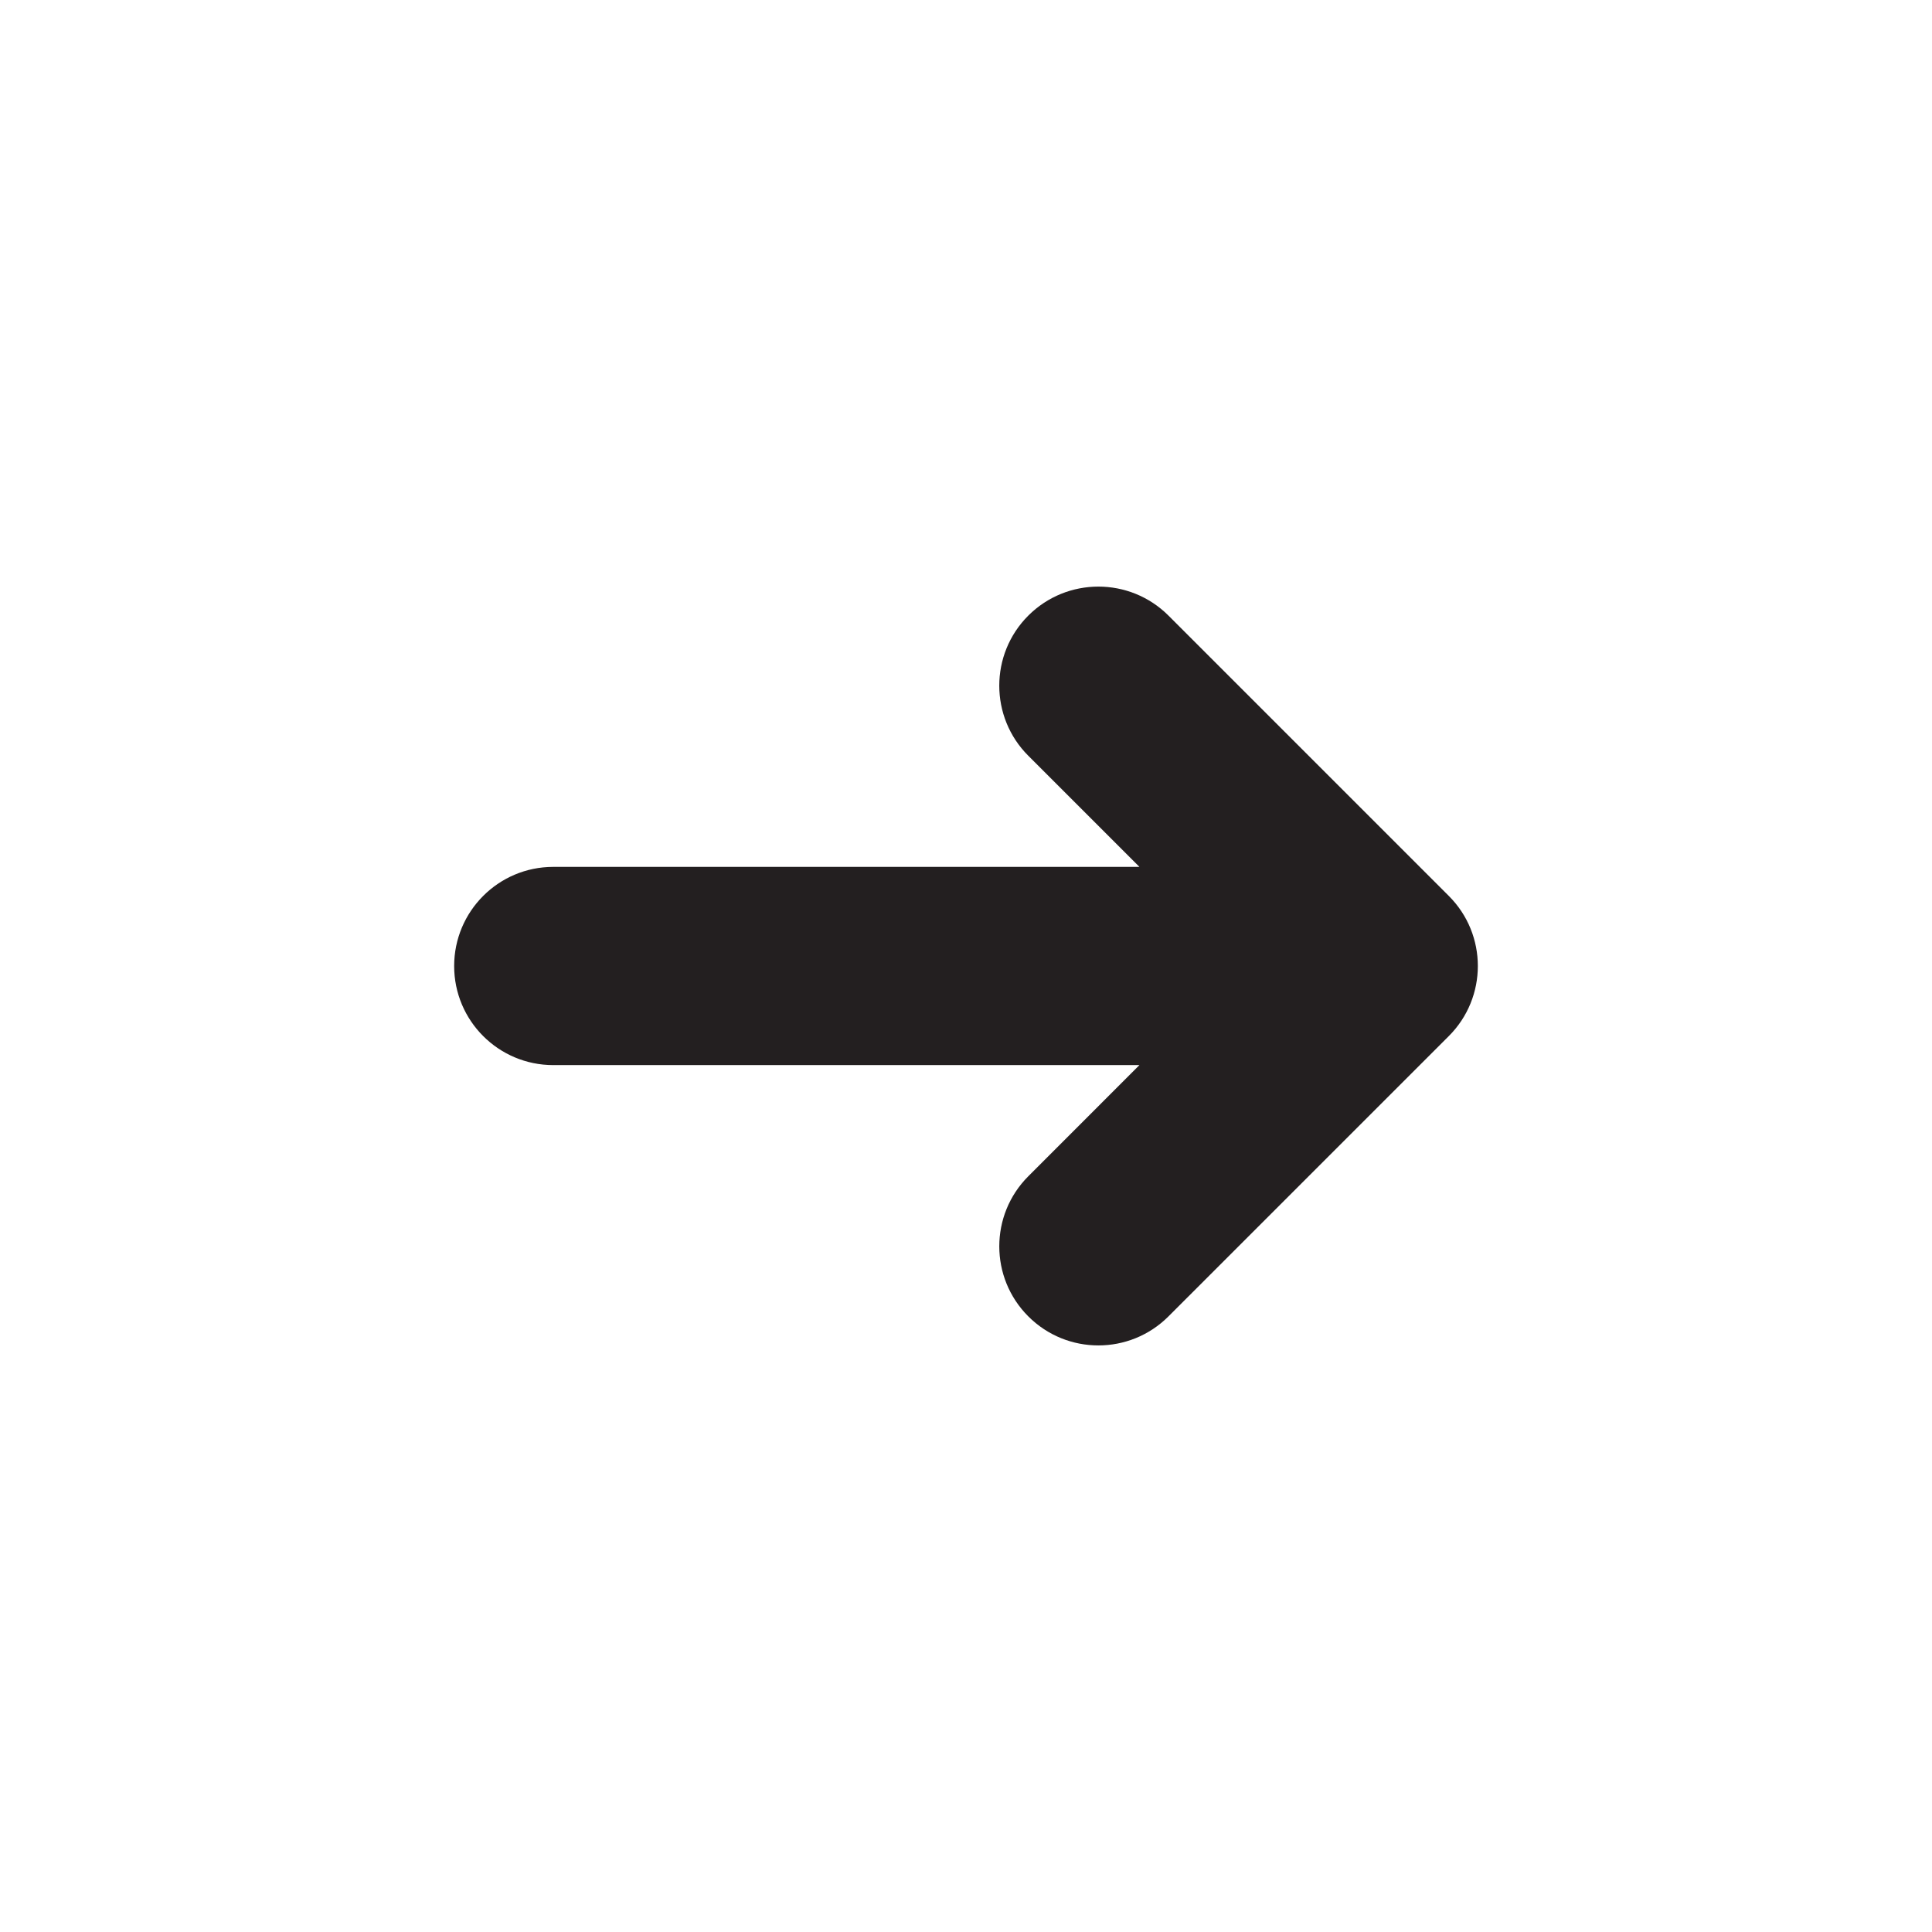
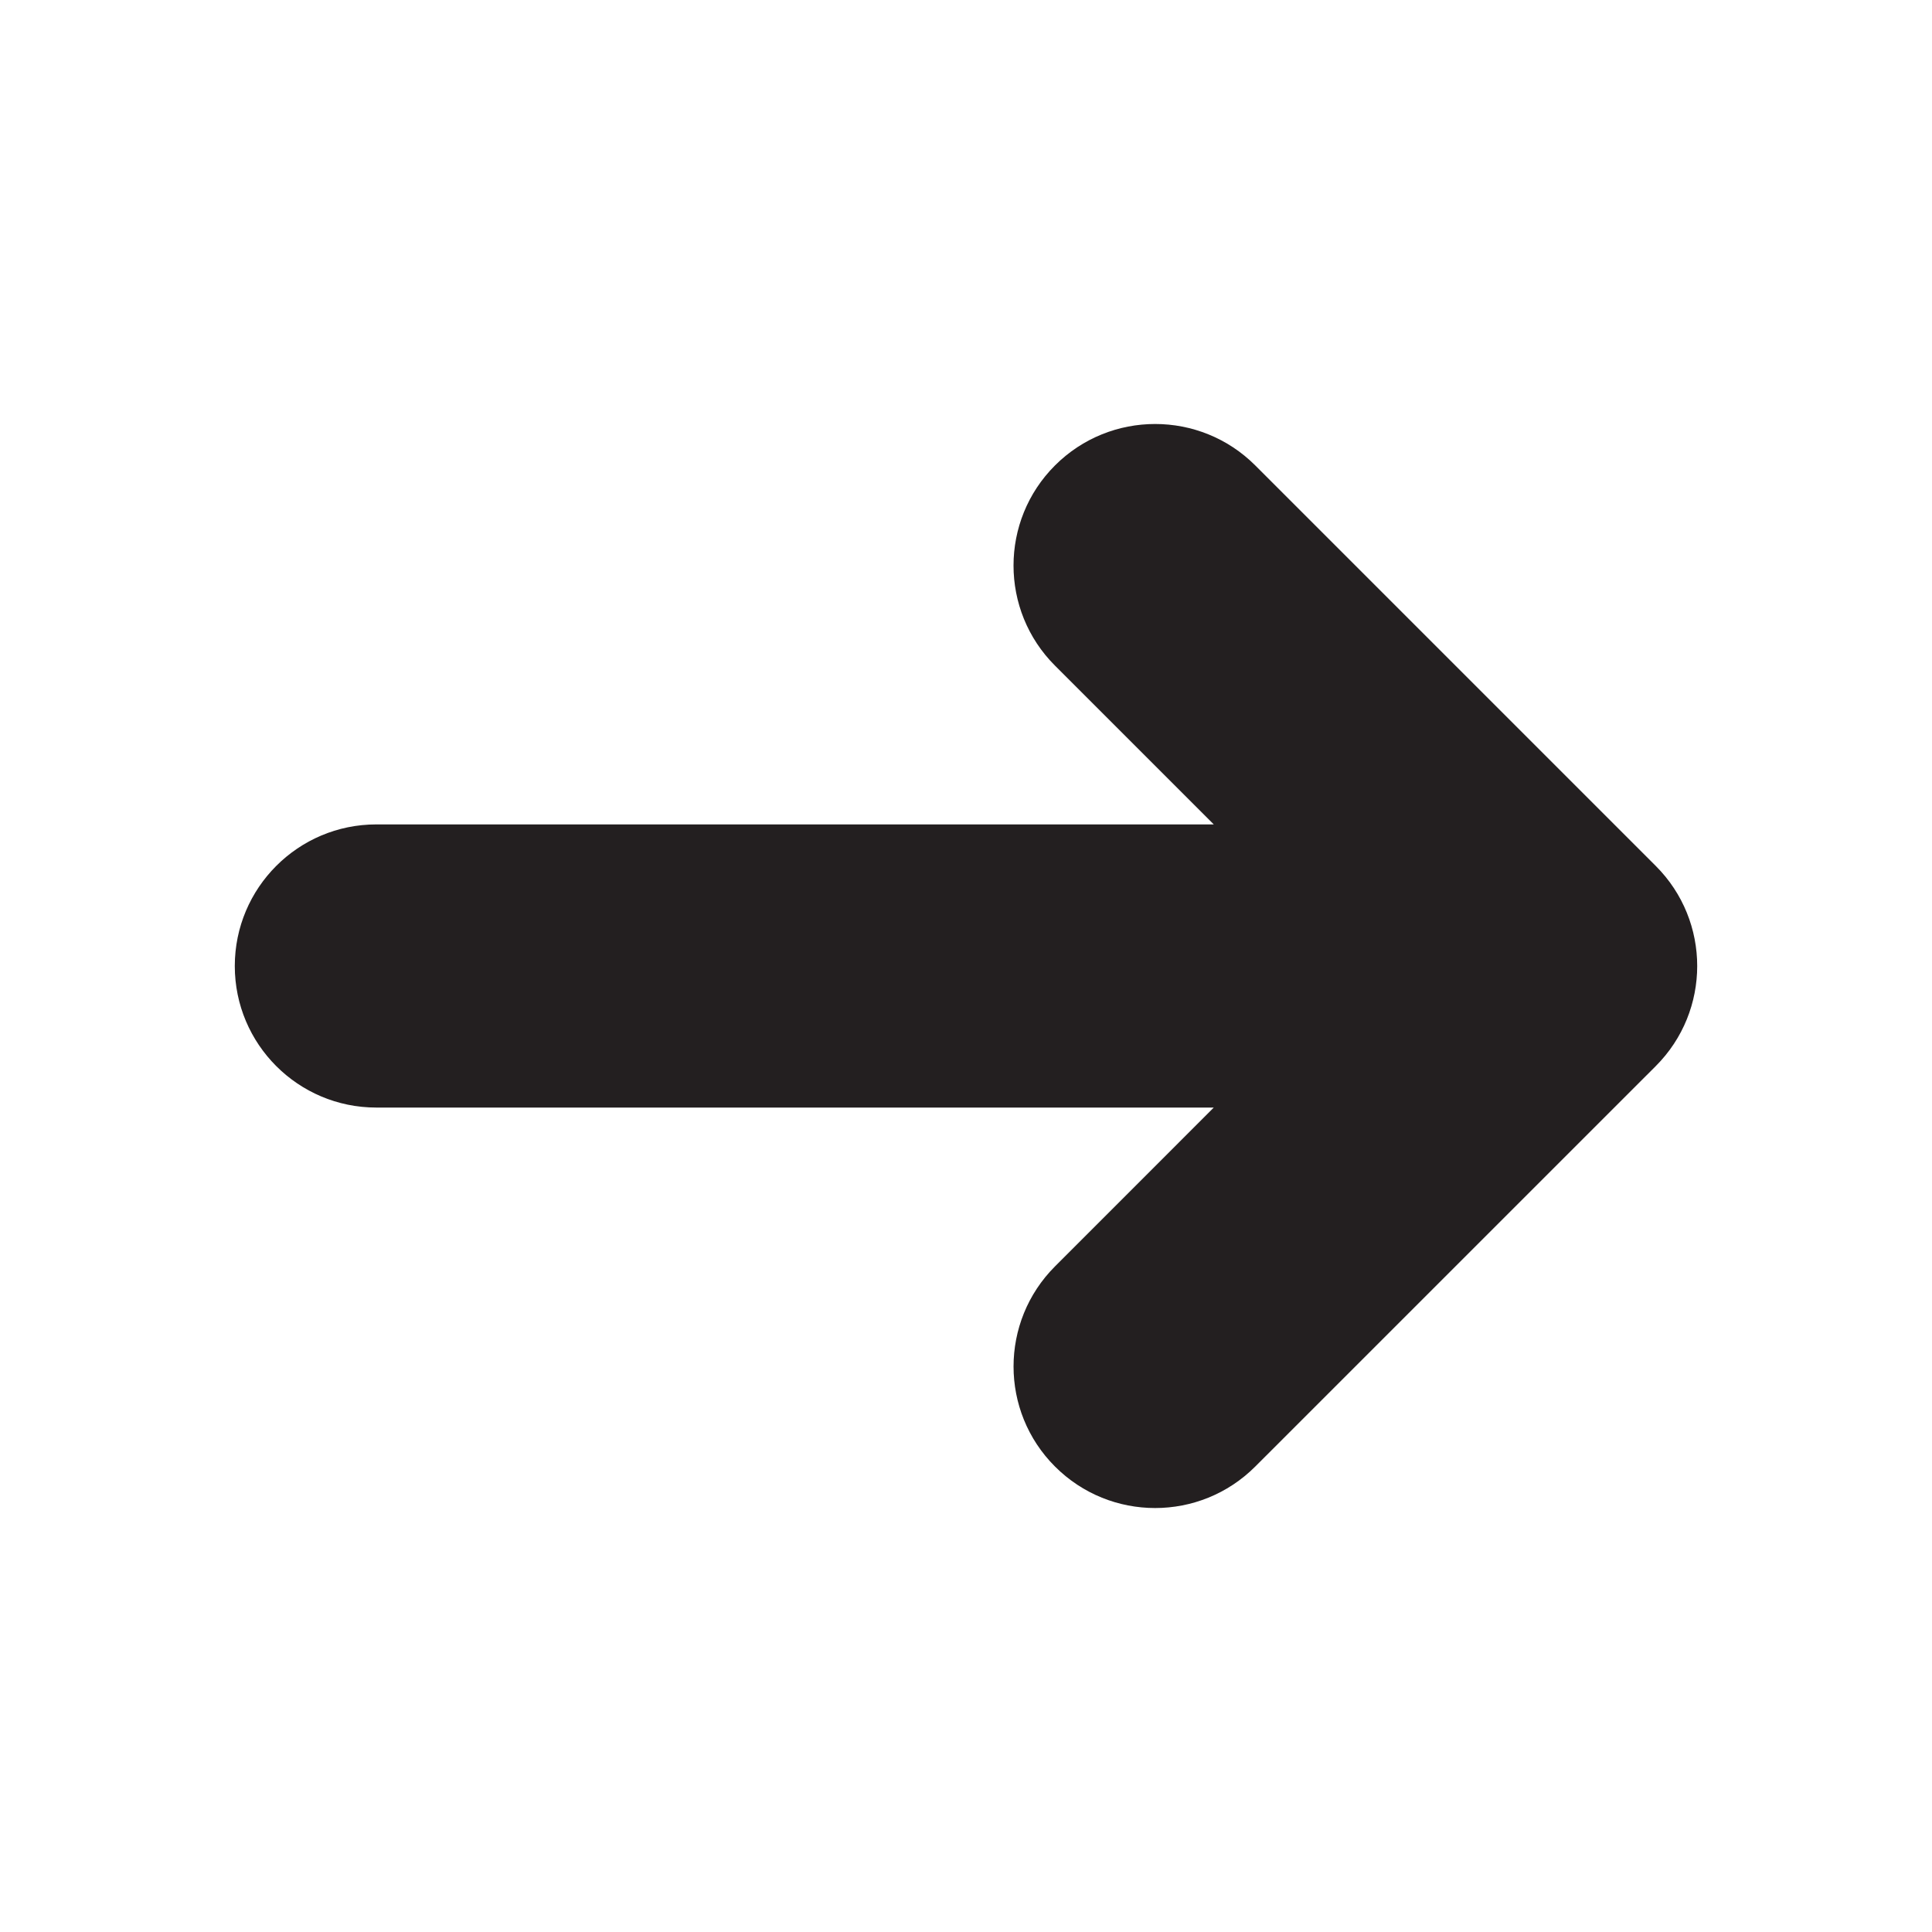
- <svg xmlns="http://www.w3.org/2000/svg" width="100" height="100" viewBox="0 0 100 100">
+ <svg xmlns="http://www.w3.org/2000/svg" width="100" height="100" viewBox="15 15 70 70">
  <path fill="#231F20" d="M53.225,60.883l5.752-5.754H28.635c-2.832,0-5.128-2.296-5.128-5.128s2.296-5.131,5.128-5.131h30.342  l-5.752-5.752c-2.004-2.001-2.004-5.254,0-7.255s5.252-2.001,7.255,0l14.51,14.51c2.004,2.001,2.004,5.252,0,7.255L60.48,68.136  c-2.004,2.004-5.252,2.004-7.255,0C51.222,66.135,51.222,62.887,53.225,60.883z" />
</svg>
